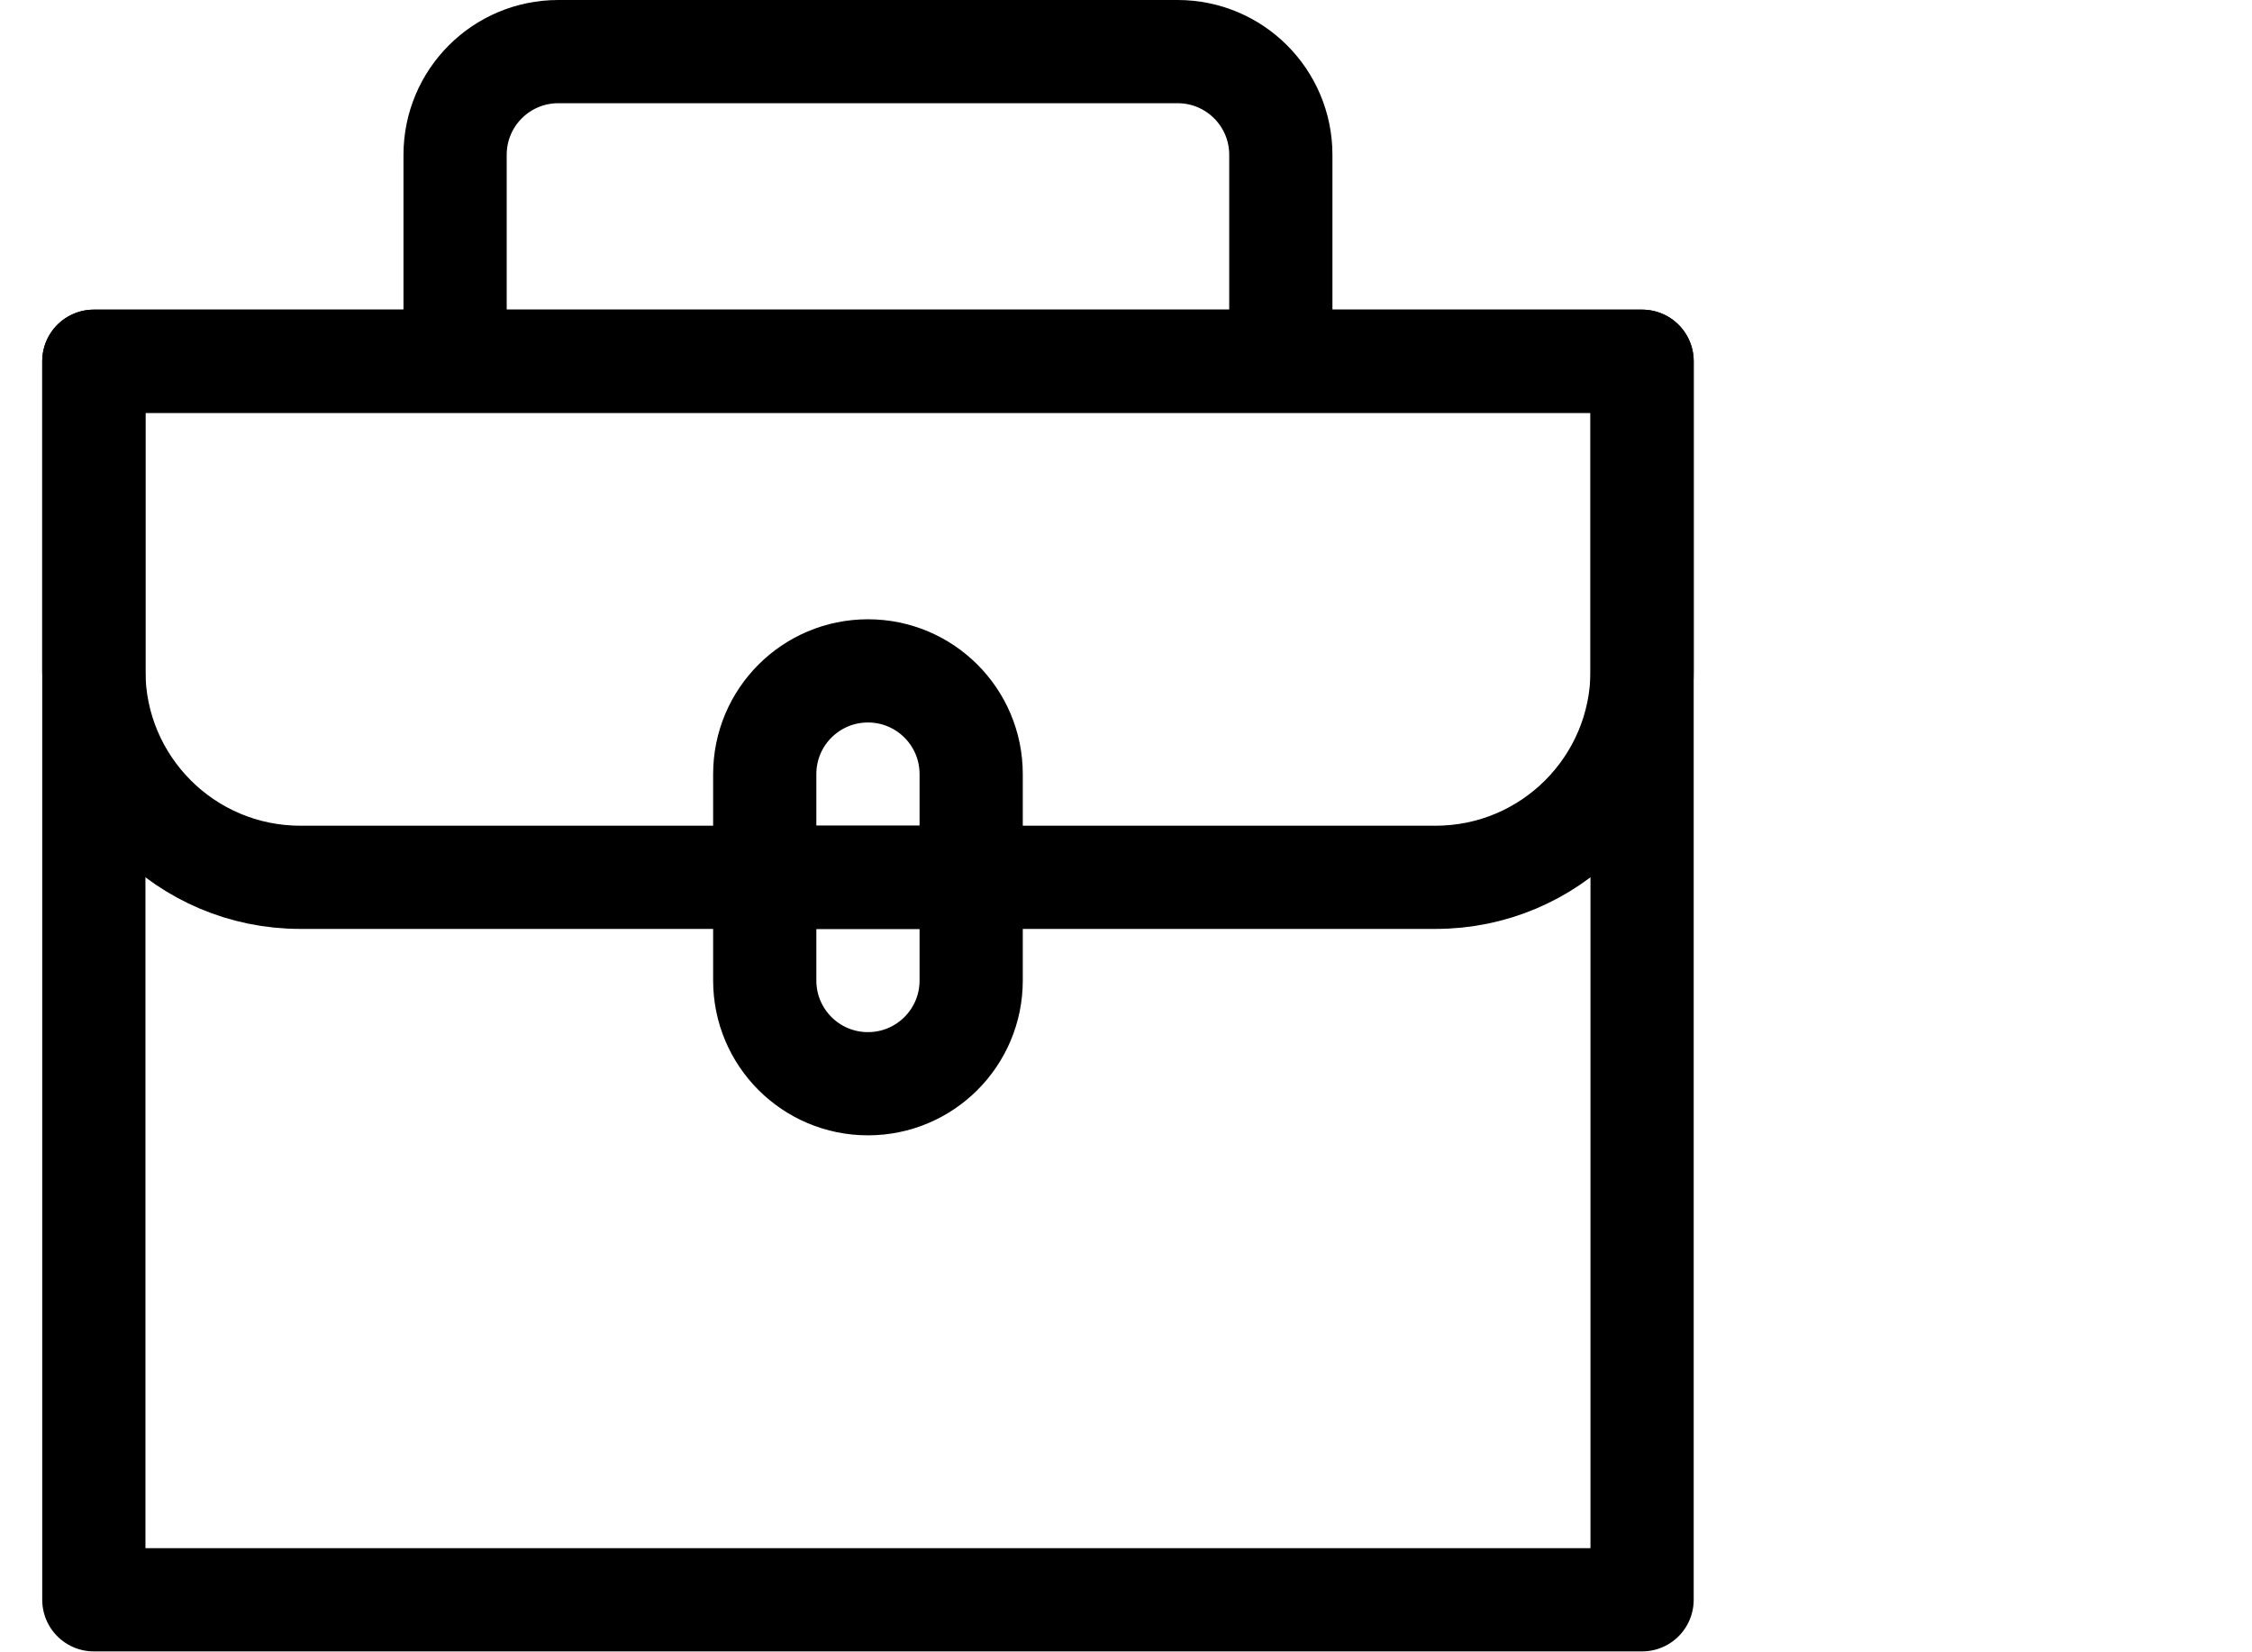
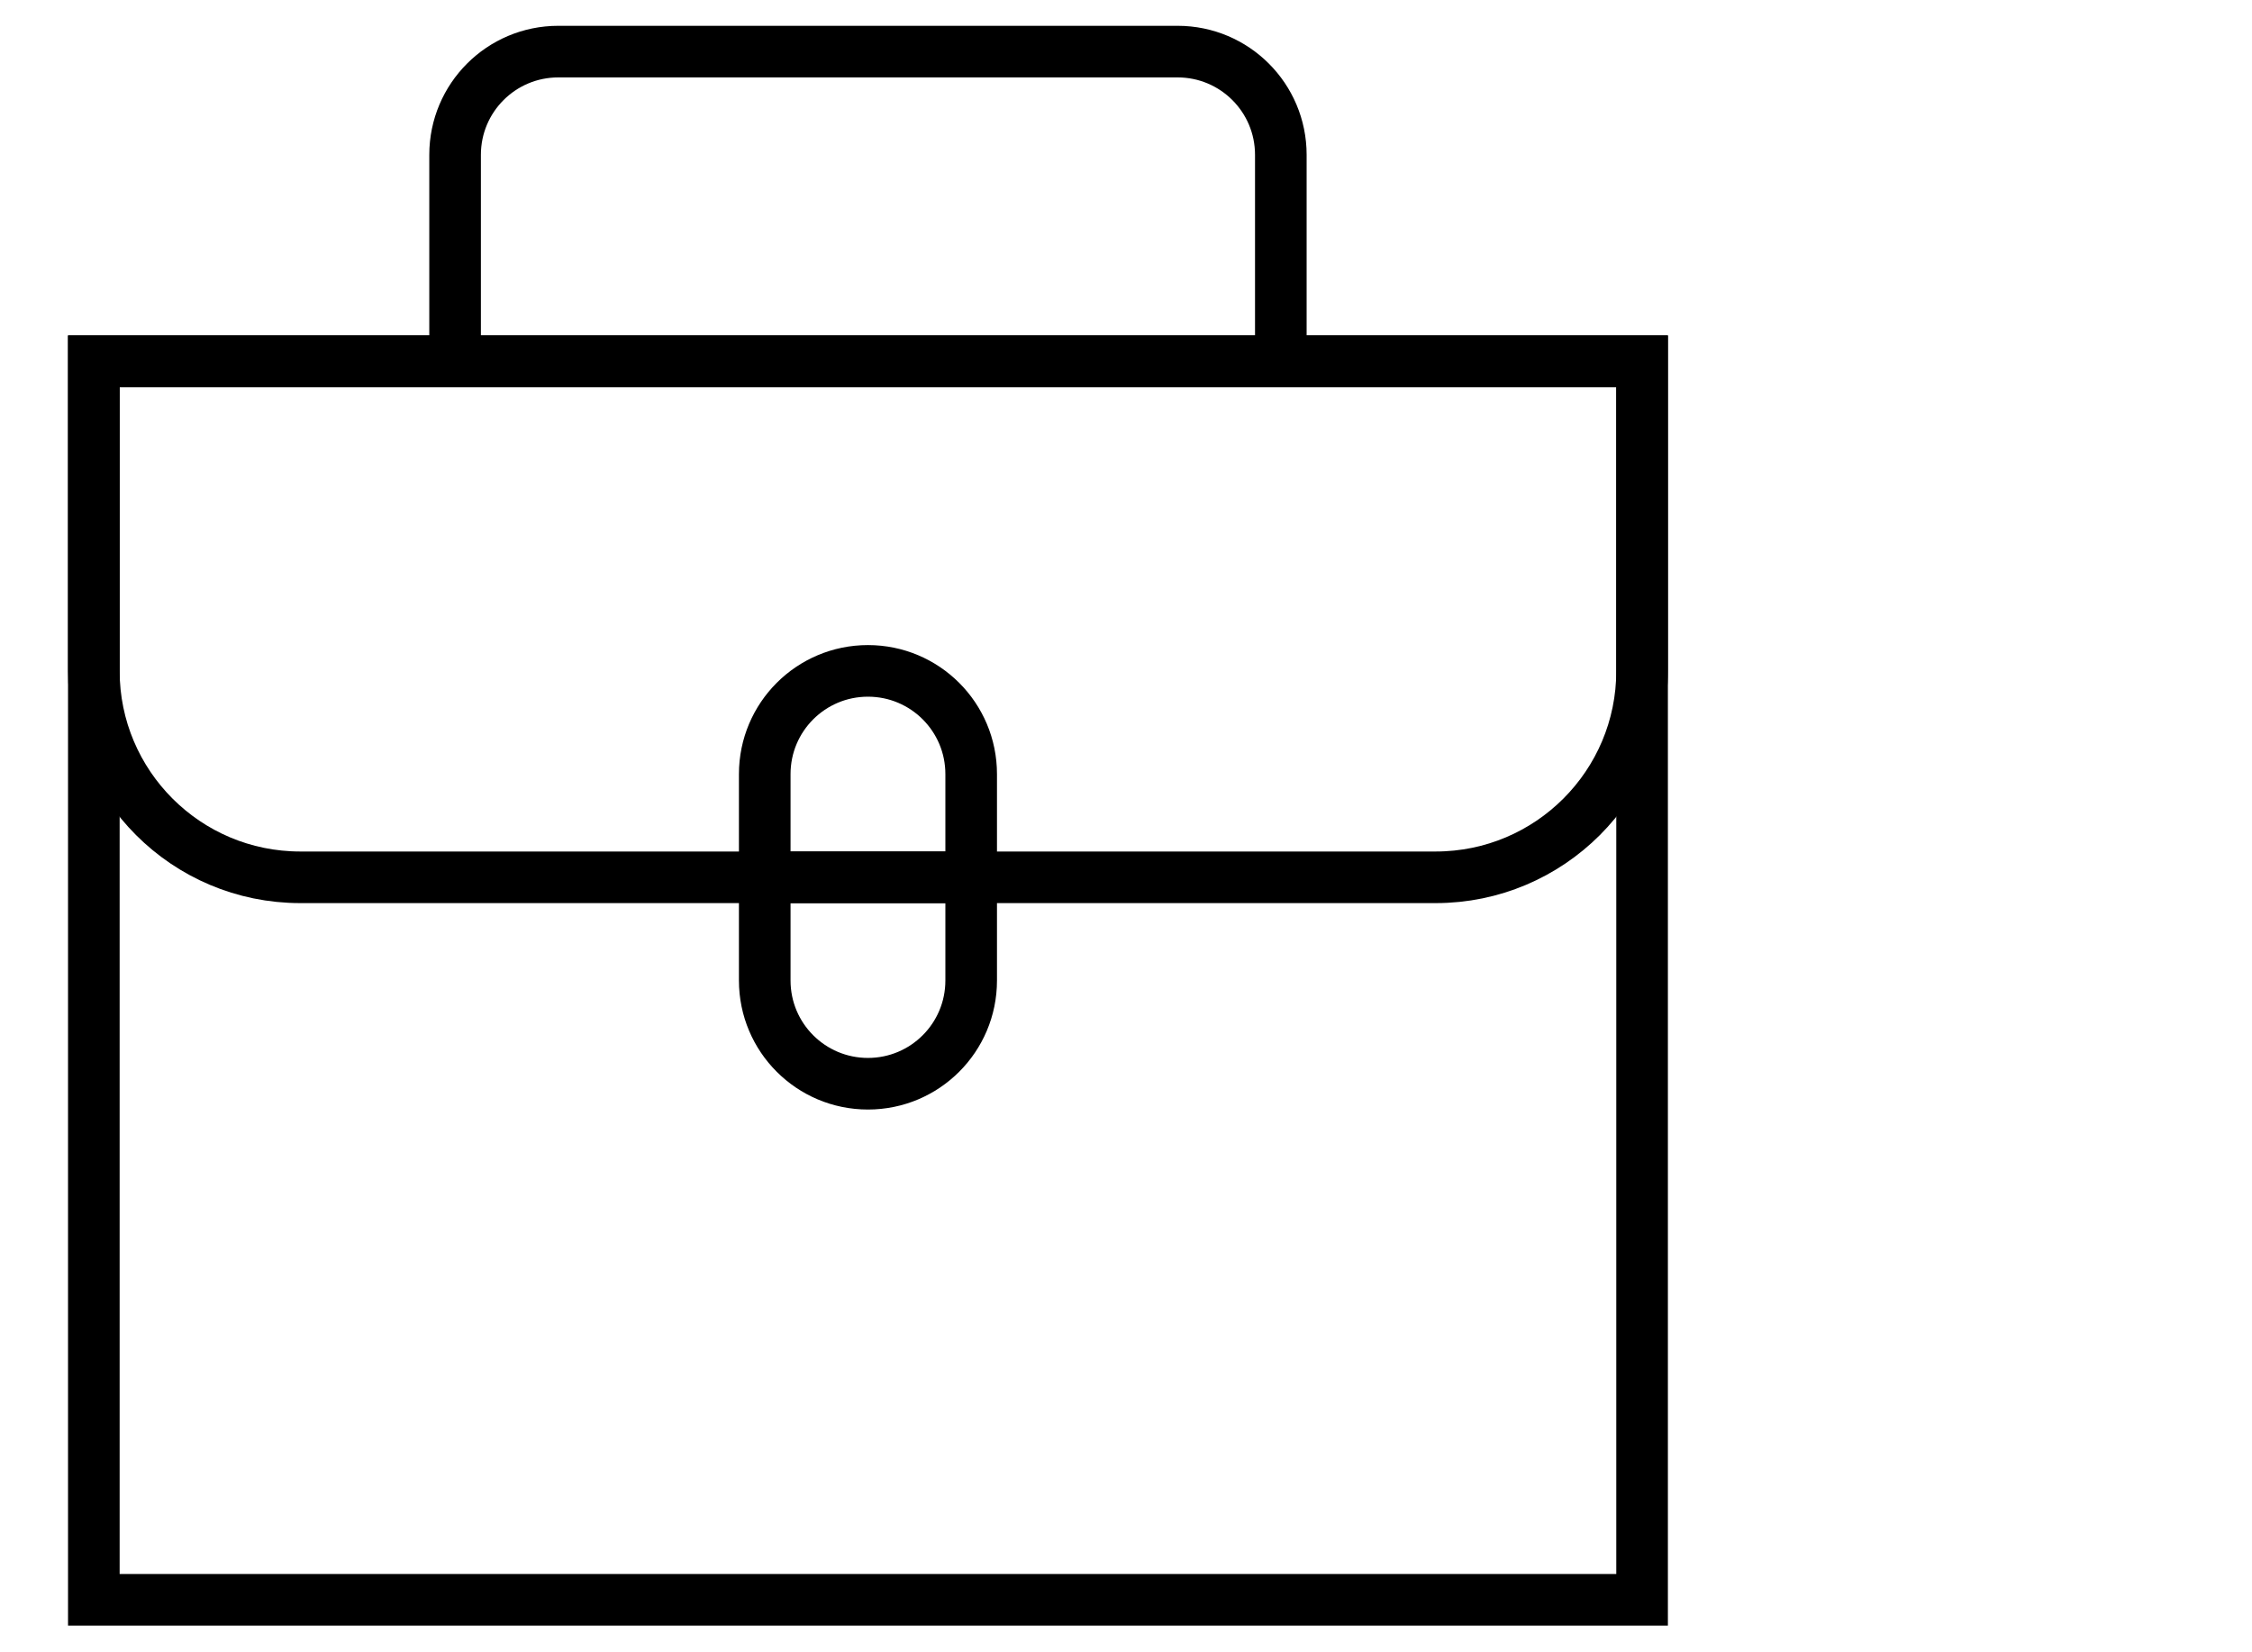
<svg xmlns="http://www.w3.org/2000/svg" fill="currentColor" width="30" height="22" viewBox="5 0 32 32" enable-background="new 0 0 32 32">
  <g>
-     <rect fill="none" height="24" stroke="currentColor" stroke-linejoin="round" stroke-miterlimit="10" stroke-width="2" width="30" x="1" y="7" />
-     <path d="M31,7H1v6   c0,2.209,1.791,4,4,4h22c2.209,0,4-1.791,4-4V7z" fill="none" stroke="currentColor" stroke-linejoin="round" stroke-miterlimit="10" stroke-width="2" />
-     <path d="M8,7V3   c0-1.105,0.895-2,2-2h12c1.105,0,2,0.895,2,2v4" fill="none" stroke="currentColor" stroke-linejoin="round" stroke-miterlimit="10" stroke-width="2" />
-     <path d="M16,21L16,21   c-1.105,0-2-0.895-2-2v-4c0-1.105,0.895-2,2-2h0c1.105,0,2,0.895,2,2v4C18,20.105,17.105,21,16,21z" fill="none" stroke="currentColor" stroke-linejoin="round" stroke-miterlimit="10" stroke-width="2" />
-     <line fill="none" stroke="currentColor" stroke-linejoin="round" stroke-miterlimit="10" stroke-width="2" x1="18" x2="14" y1="17" y2="17" />
+     <rect fill="none" height="24" stroke="currentColor" strokeLinejoin="round" strokeMiterlimit="10" strokeWidth="2" width="30" x="1" y="7" />
+     <path d="M31,7H1v6   c0,2.209,1.791,4,4,4h22c2.209,0,4-1.791,4-4V7z" fill="none" stroke="currentColor" strokeLinejoin="round" strokeMiterlimit="10" strokeWidth="2" />
+     <path d="M8,7V3   c0-1.105,0.895-2,2-2h12c1.105,0,2,0.895,2,2v4" fill="none" stroke="currentColor" strokeLinejoin="round" strokeMiterlimit="10" strokeWidth="2" />
+     <path d="M16,21L16,21   c-1.105,0-2-0.895-2-2v-4c0-1.105,0.895-2,2-2h0c1.105,0,2,0.895,2,2v4C18,20.105,17.105,21,16,21z" fill="none" stroke="currentColor" strokeLinejoin="round" strokeMiterlimit="10" strokeWidth="2" />
+     <line fill="none" stroke="currentColor" strokeLinejoin="round" strokeMiterlimit="10" strokeWidth="2" x1="18" x2="14" y1="17" y2="17" />
  </g>
</svg>
